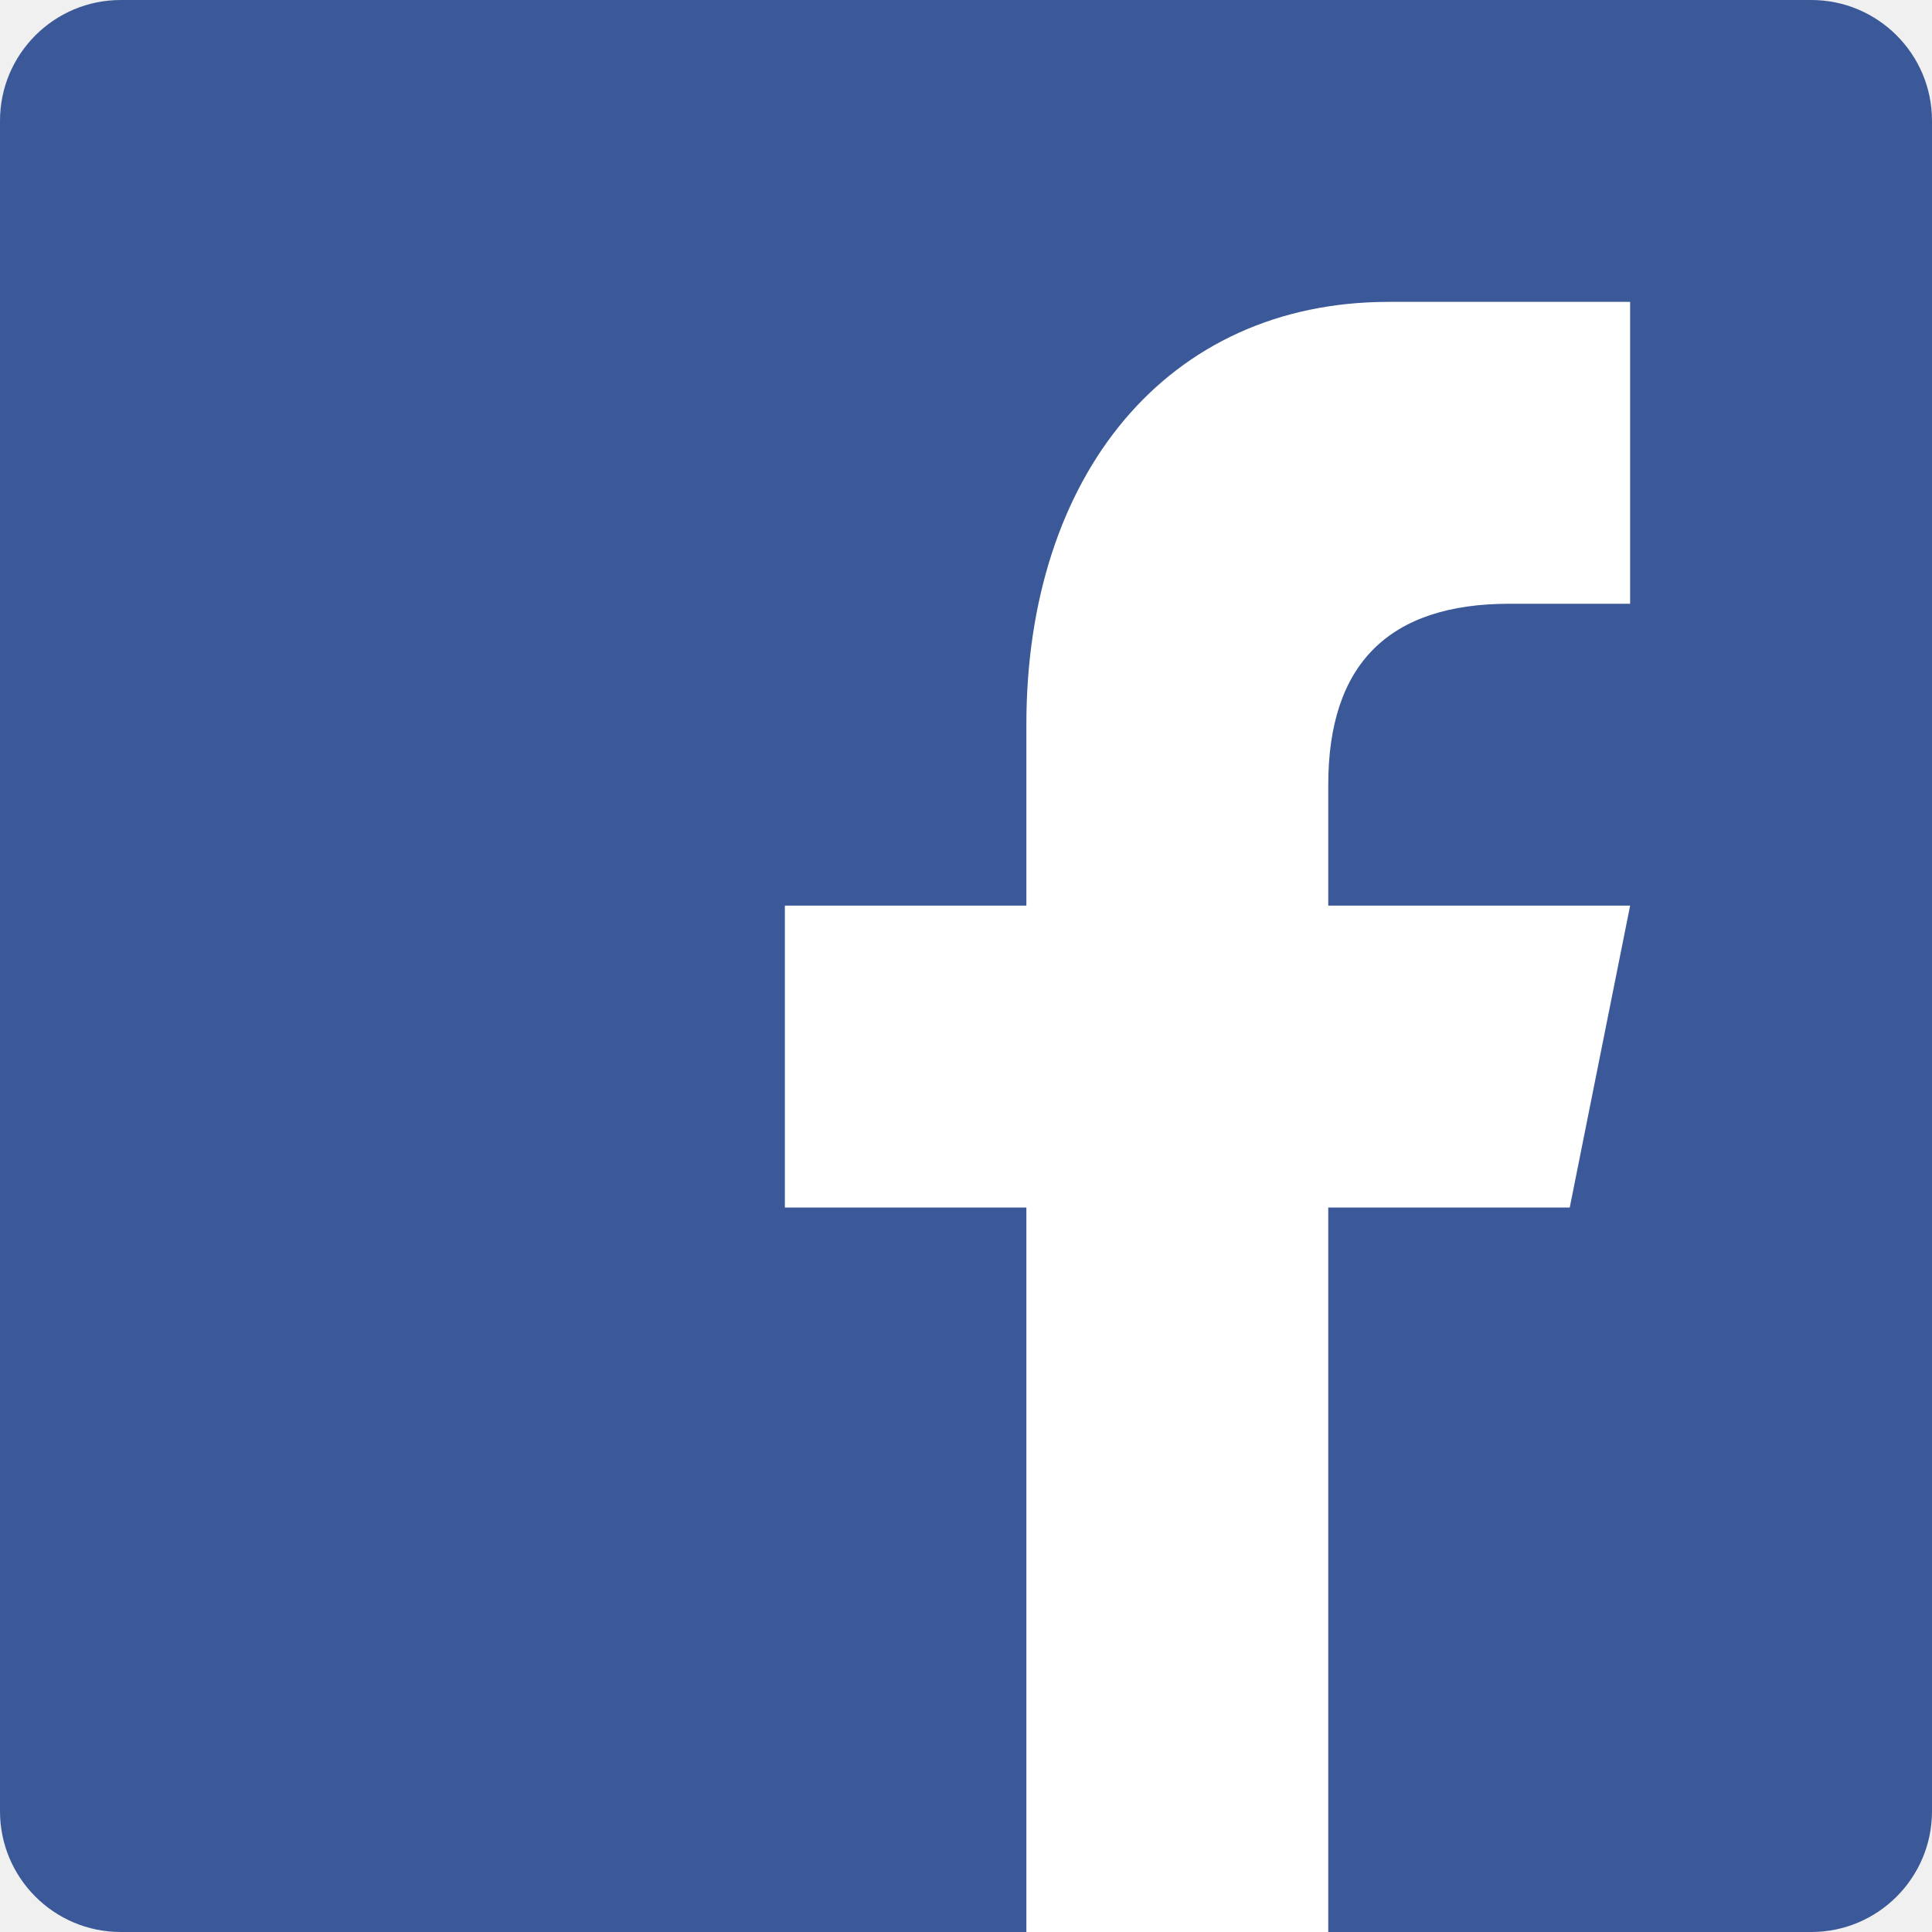
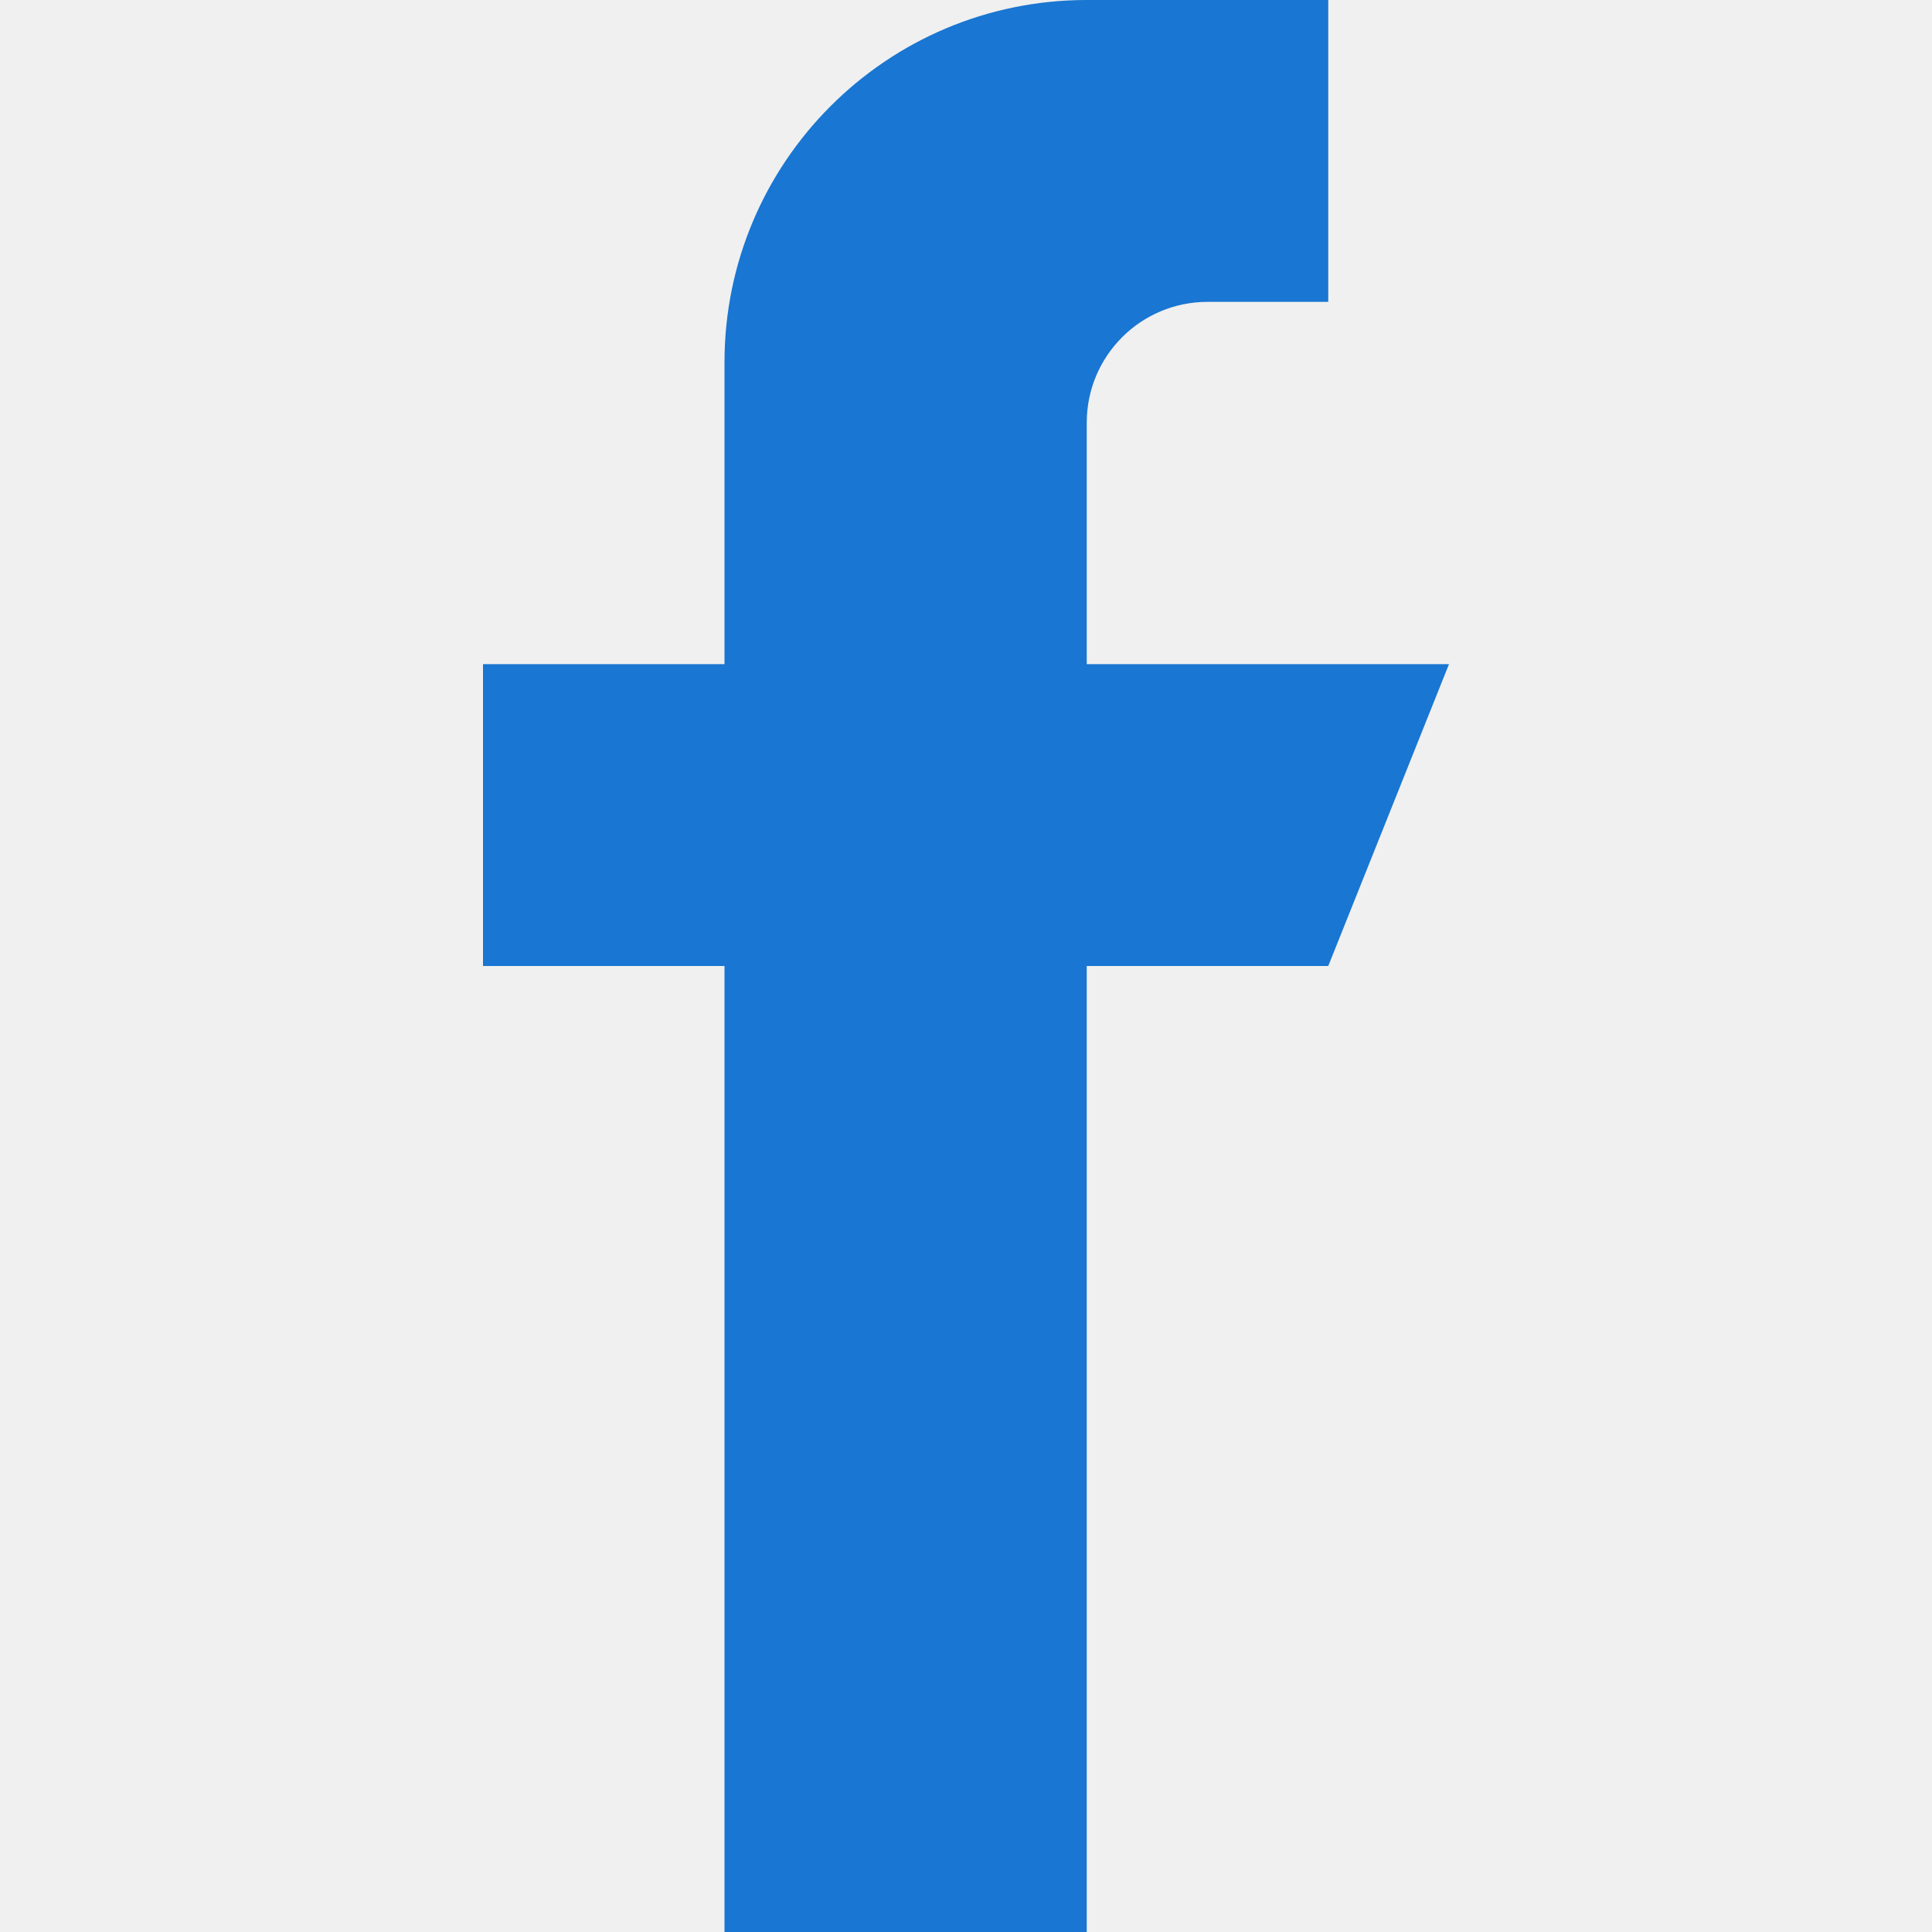
- <svg xmlns="http://www.w3.org/2000/svg" width="24" height="24" viewBox="0 0 24 24" fill="none">
-   <path d="M24 22.5C24 23.328 23.328 24 22.5 24H1.5C0.672 24 0 23.328 0 22.5V1.5C0 0.672 0.672 0 1.5 0H22.5C23.328 0 24 0.672 24 1.5V22.5Z" fill="#3B5998" />
-   <path d="M16.5 24V15H19.5L20.25 11.25H16.5V9.75C16.5 8.25 17.252 7.5 18.75 7.5H20.25V3.75C19.5 3.75 18.57 3.75 17.25 3.75C14.494 3.75 12.75 5.911 12.75 9V11.25H9.75V15H12.75V24H16.5Z" fill="white" />
+ <svg xmlns="http://www.w3.org/2000/svg" xml:space="preserve" viewBox="0 0 16 16" id="facebook">
+   <path fill="#1976D2" fill-rule="evenodd" d="M12 5.5H9v-2a1 1 0 0 1 1-1h1V0H9a3 3 0 0 0-3 3v2.5H4V8h2v8h3V8h2l1-2.5z" clip-rule="evenodd" />
</svg>
